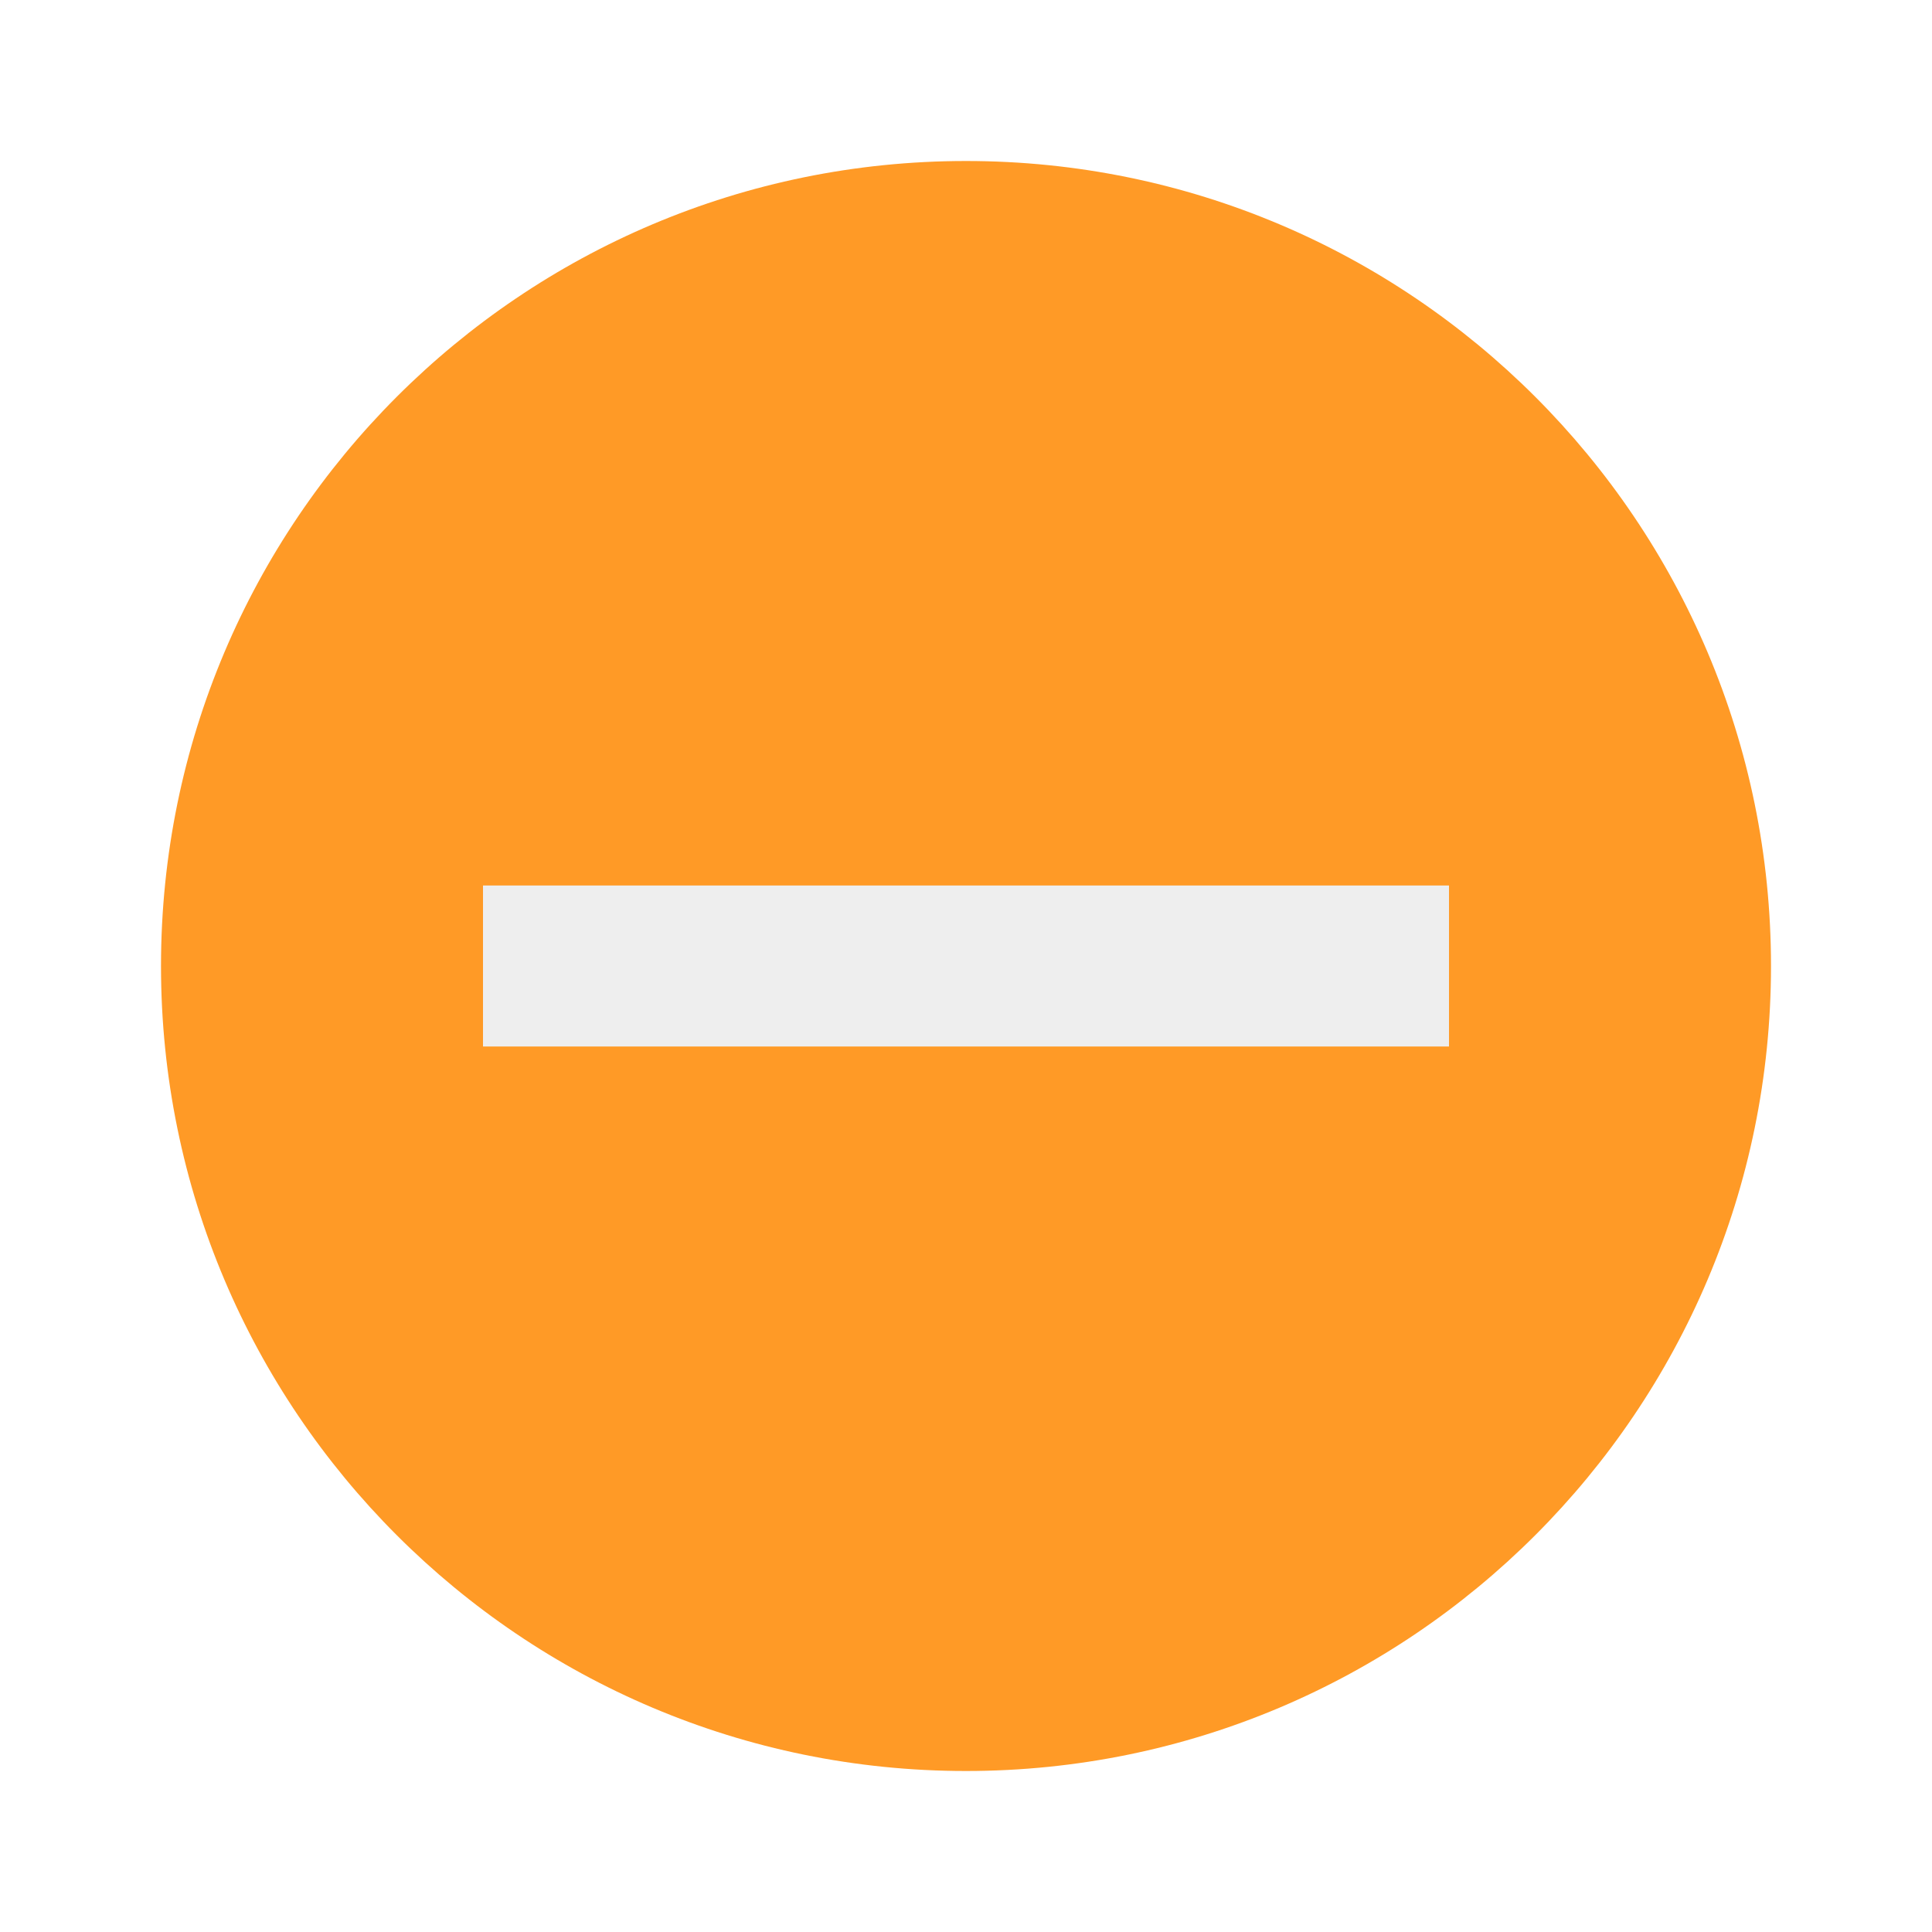
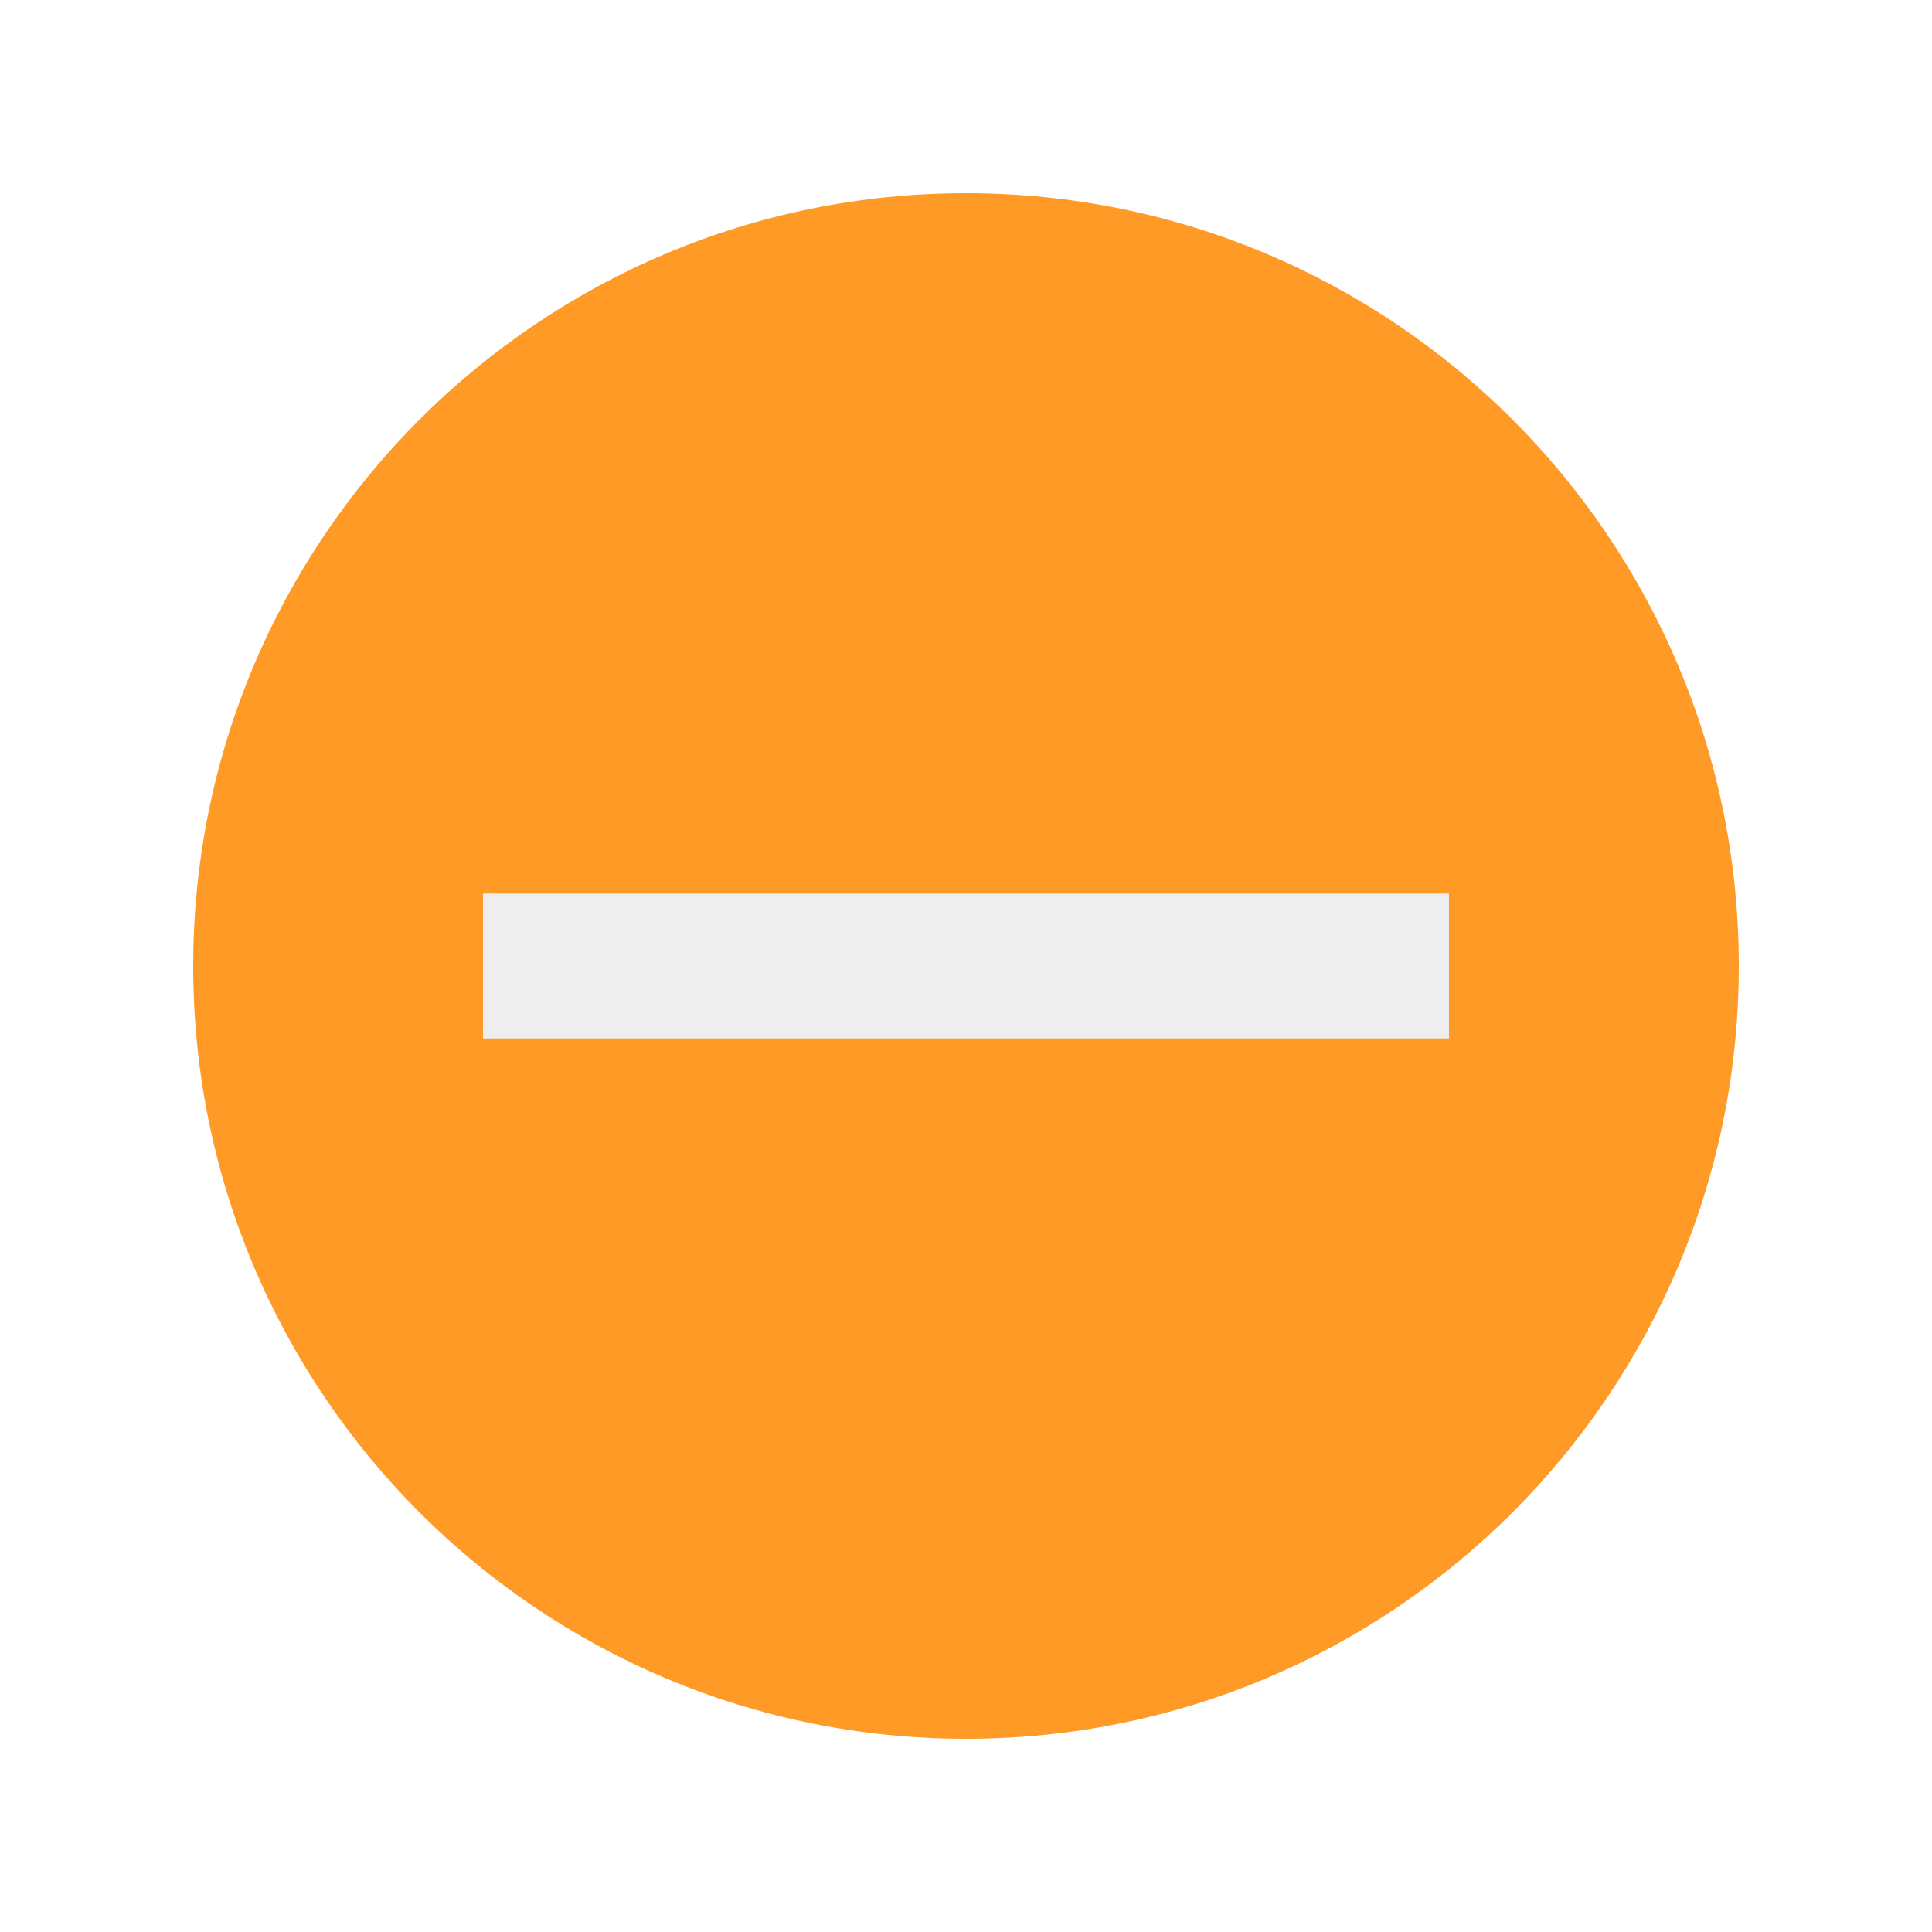
- <svg xmlns="http://www.w3.org/2000/svg" width="24" height="24" id="svg3428" version="1.1">
+ <svg xmlns="http://www.w3.org/2000/svg" width="20" height="20" id="svg3428" version="1.1">
  <defs id="defs3430" />
-   <g id="layer1" transform="translate(0,-1028.362)">
-     <circle transform="scale(-1,-1)" style="color:#000000;display:inline;overflow:visible;visibility:visible;fill:#ff8800;fill-opacity:0.851;fill-rule:nonzero;stroke:none;stroke-width:0.1;marker:none;enable-background:accumulate" id="path5679" cx="-12" cy="-1040.362" r="10" />
-     <rect style="color:#000000;display:inline;overflow:visible;visibility:visible;fill:#eeeeee;fill-opacity:1;fill-rule:nonzero;stroke:none;stroke-width:0.5;marker:none;enable-background:accumulate" id="rect5709" width="12" height="2" x="6" y="1039.362" ry="0" />
+   <g id="layer1" transform="translate(0,-1032.362)">
+     <circle transform="scale(-1,-1)" style="color:#000000;display:inline;overflow:visible;visibility:visible;fill:#ff8800;fill-opacity:0.851;fill-rule:nonzero;stroke:none;stroke-width:0.1;marker:none;enable-background:accumulate" id="path5679" cx="-10" cy="-1042.362" r="8" />
+     <rect style="color:#000000;display:inline;overflow:visible;visibility:visible;fill:#eeeeee;fill-opacity:1;fill-rule:nonzero;stroke:none;stroke-width:0.5;marker:none;enable-background:accumulate" id="rect5709" width="10" height="1.5" x="5" y="1041.612" ry="0" />
  </g>
</svg>
